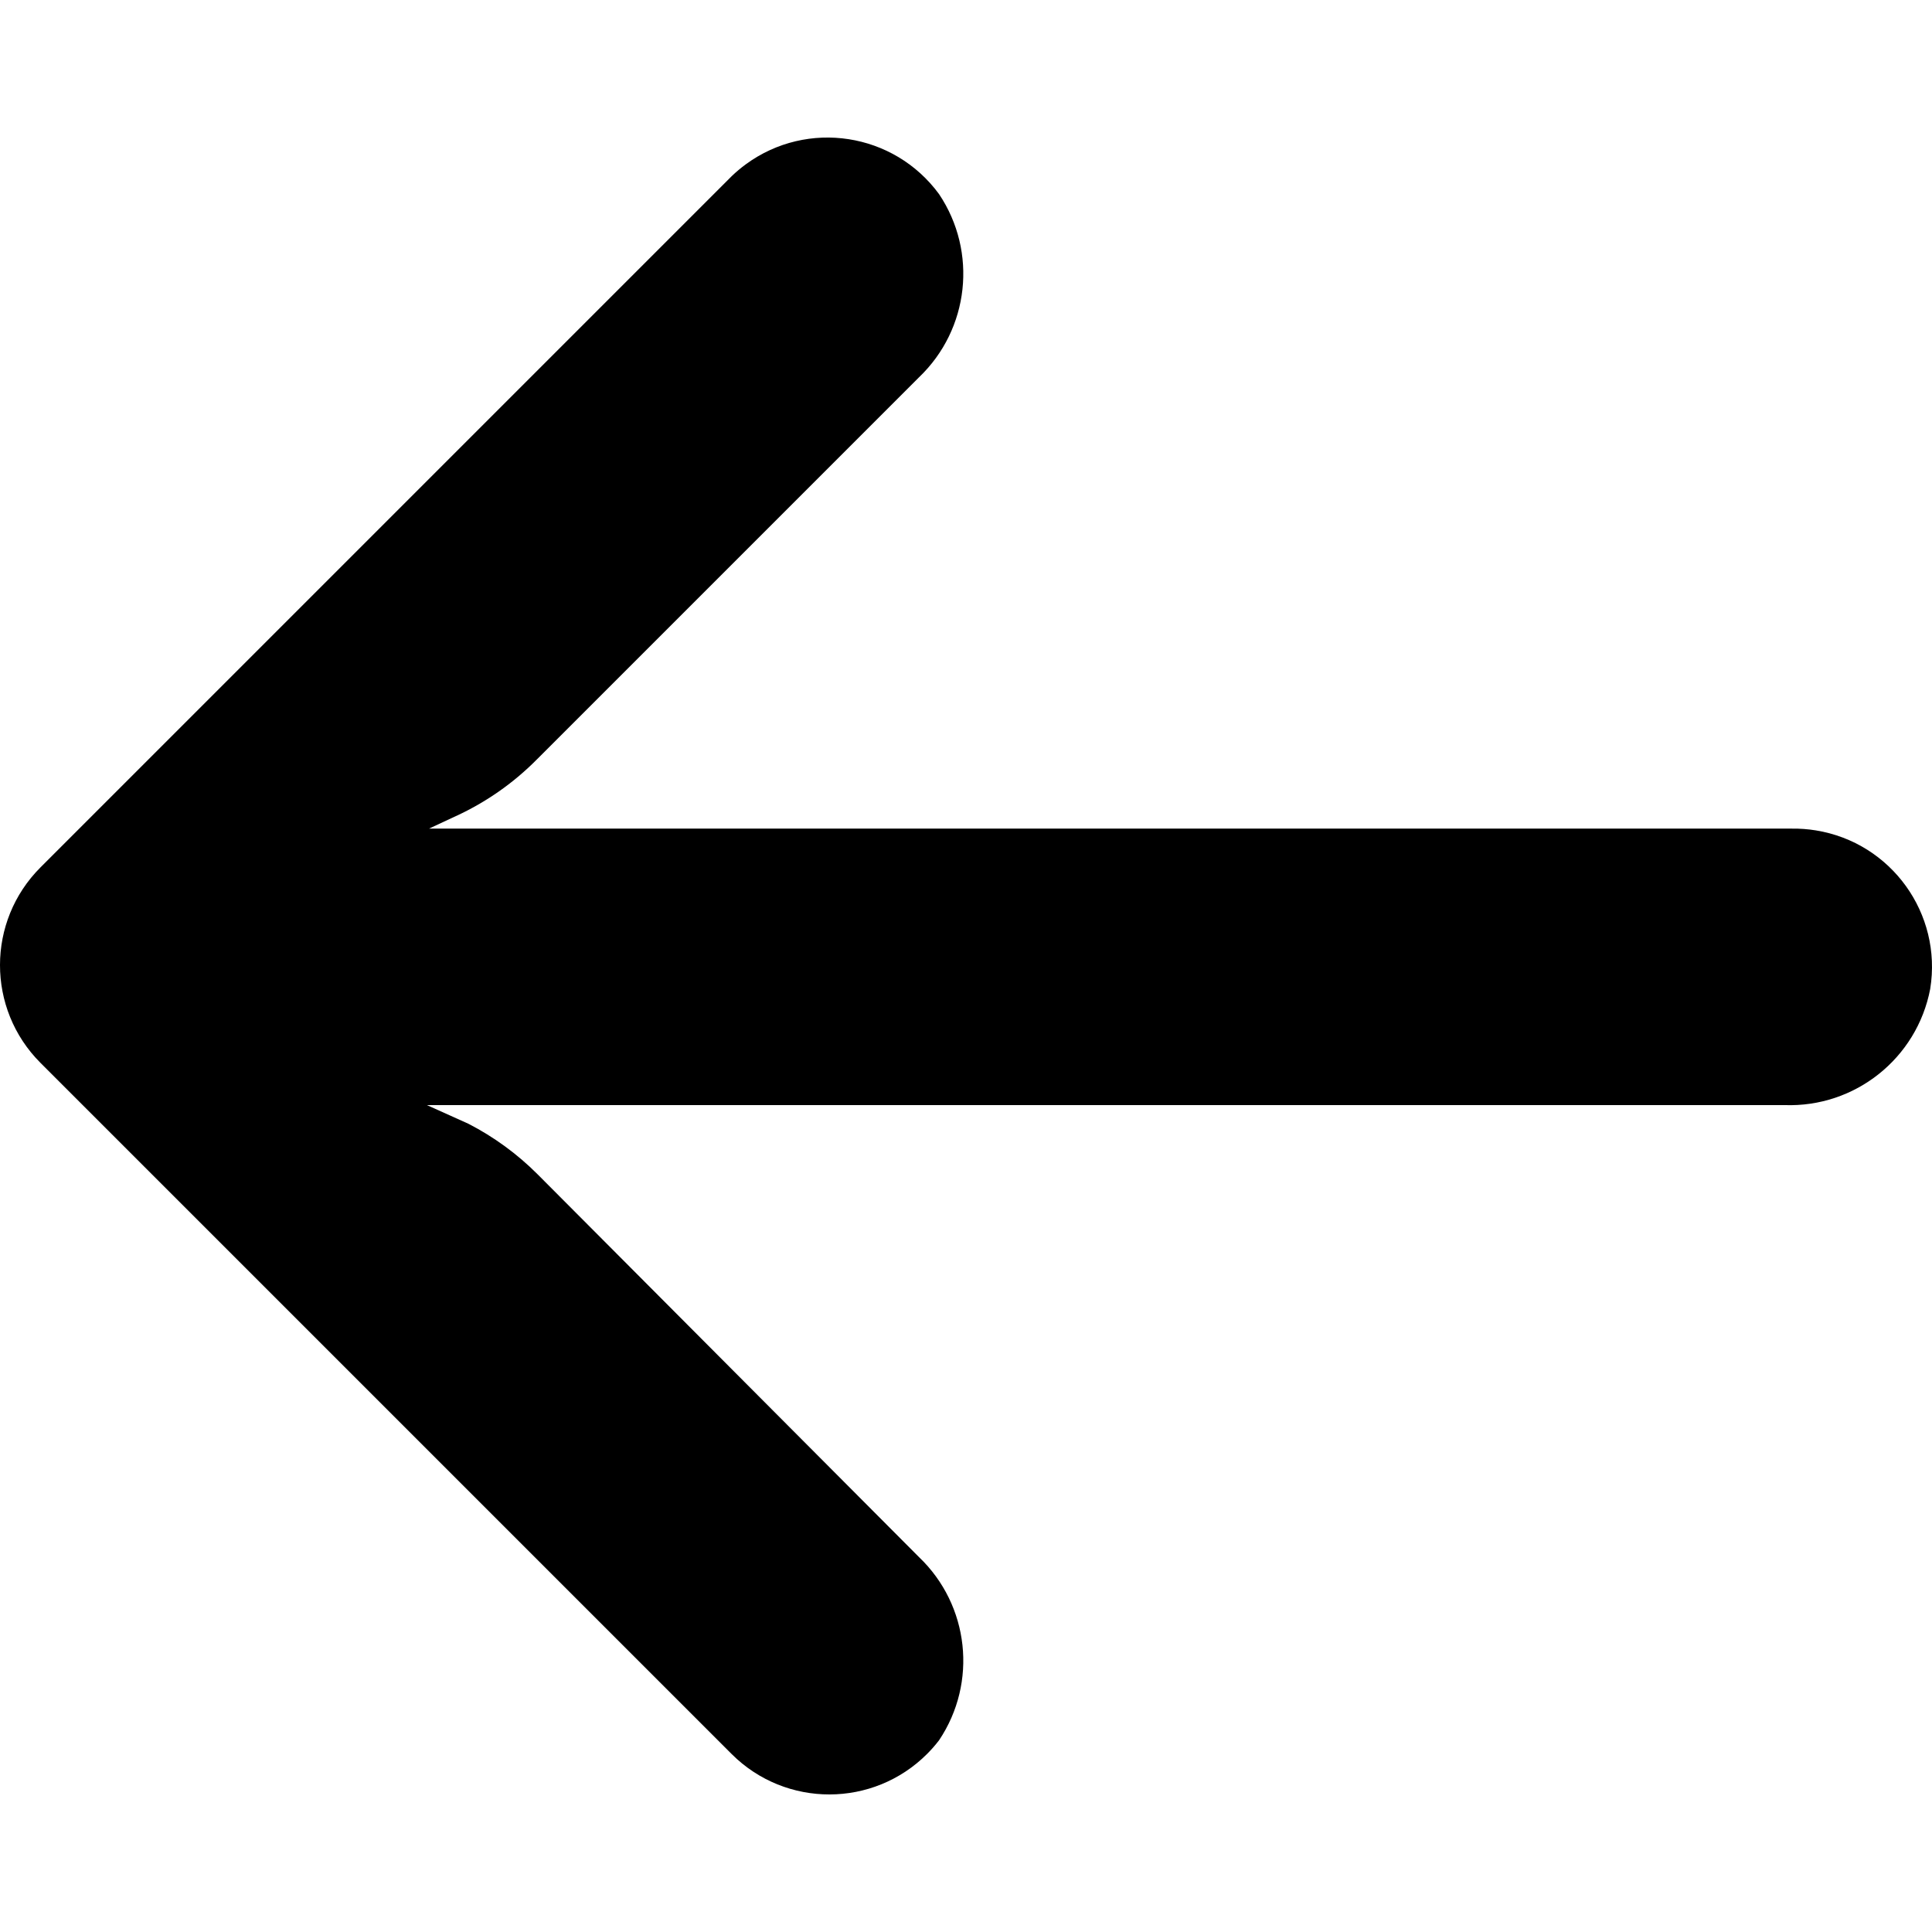
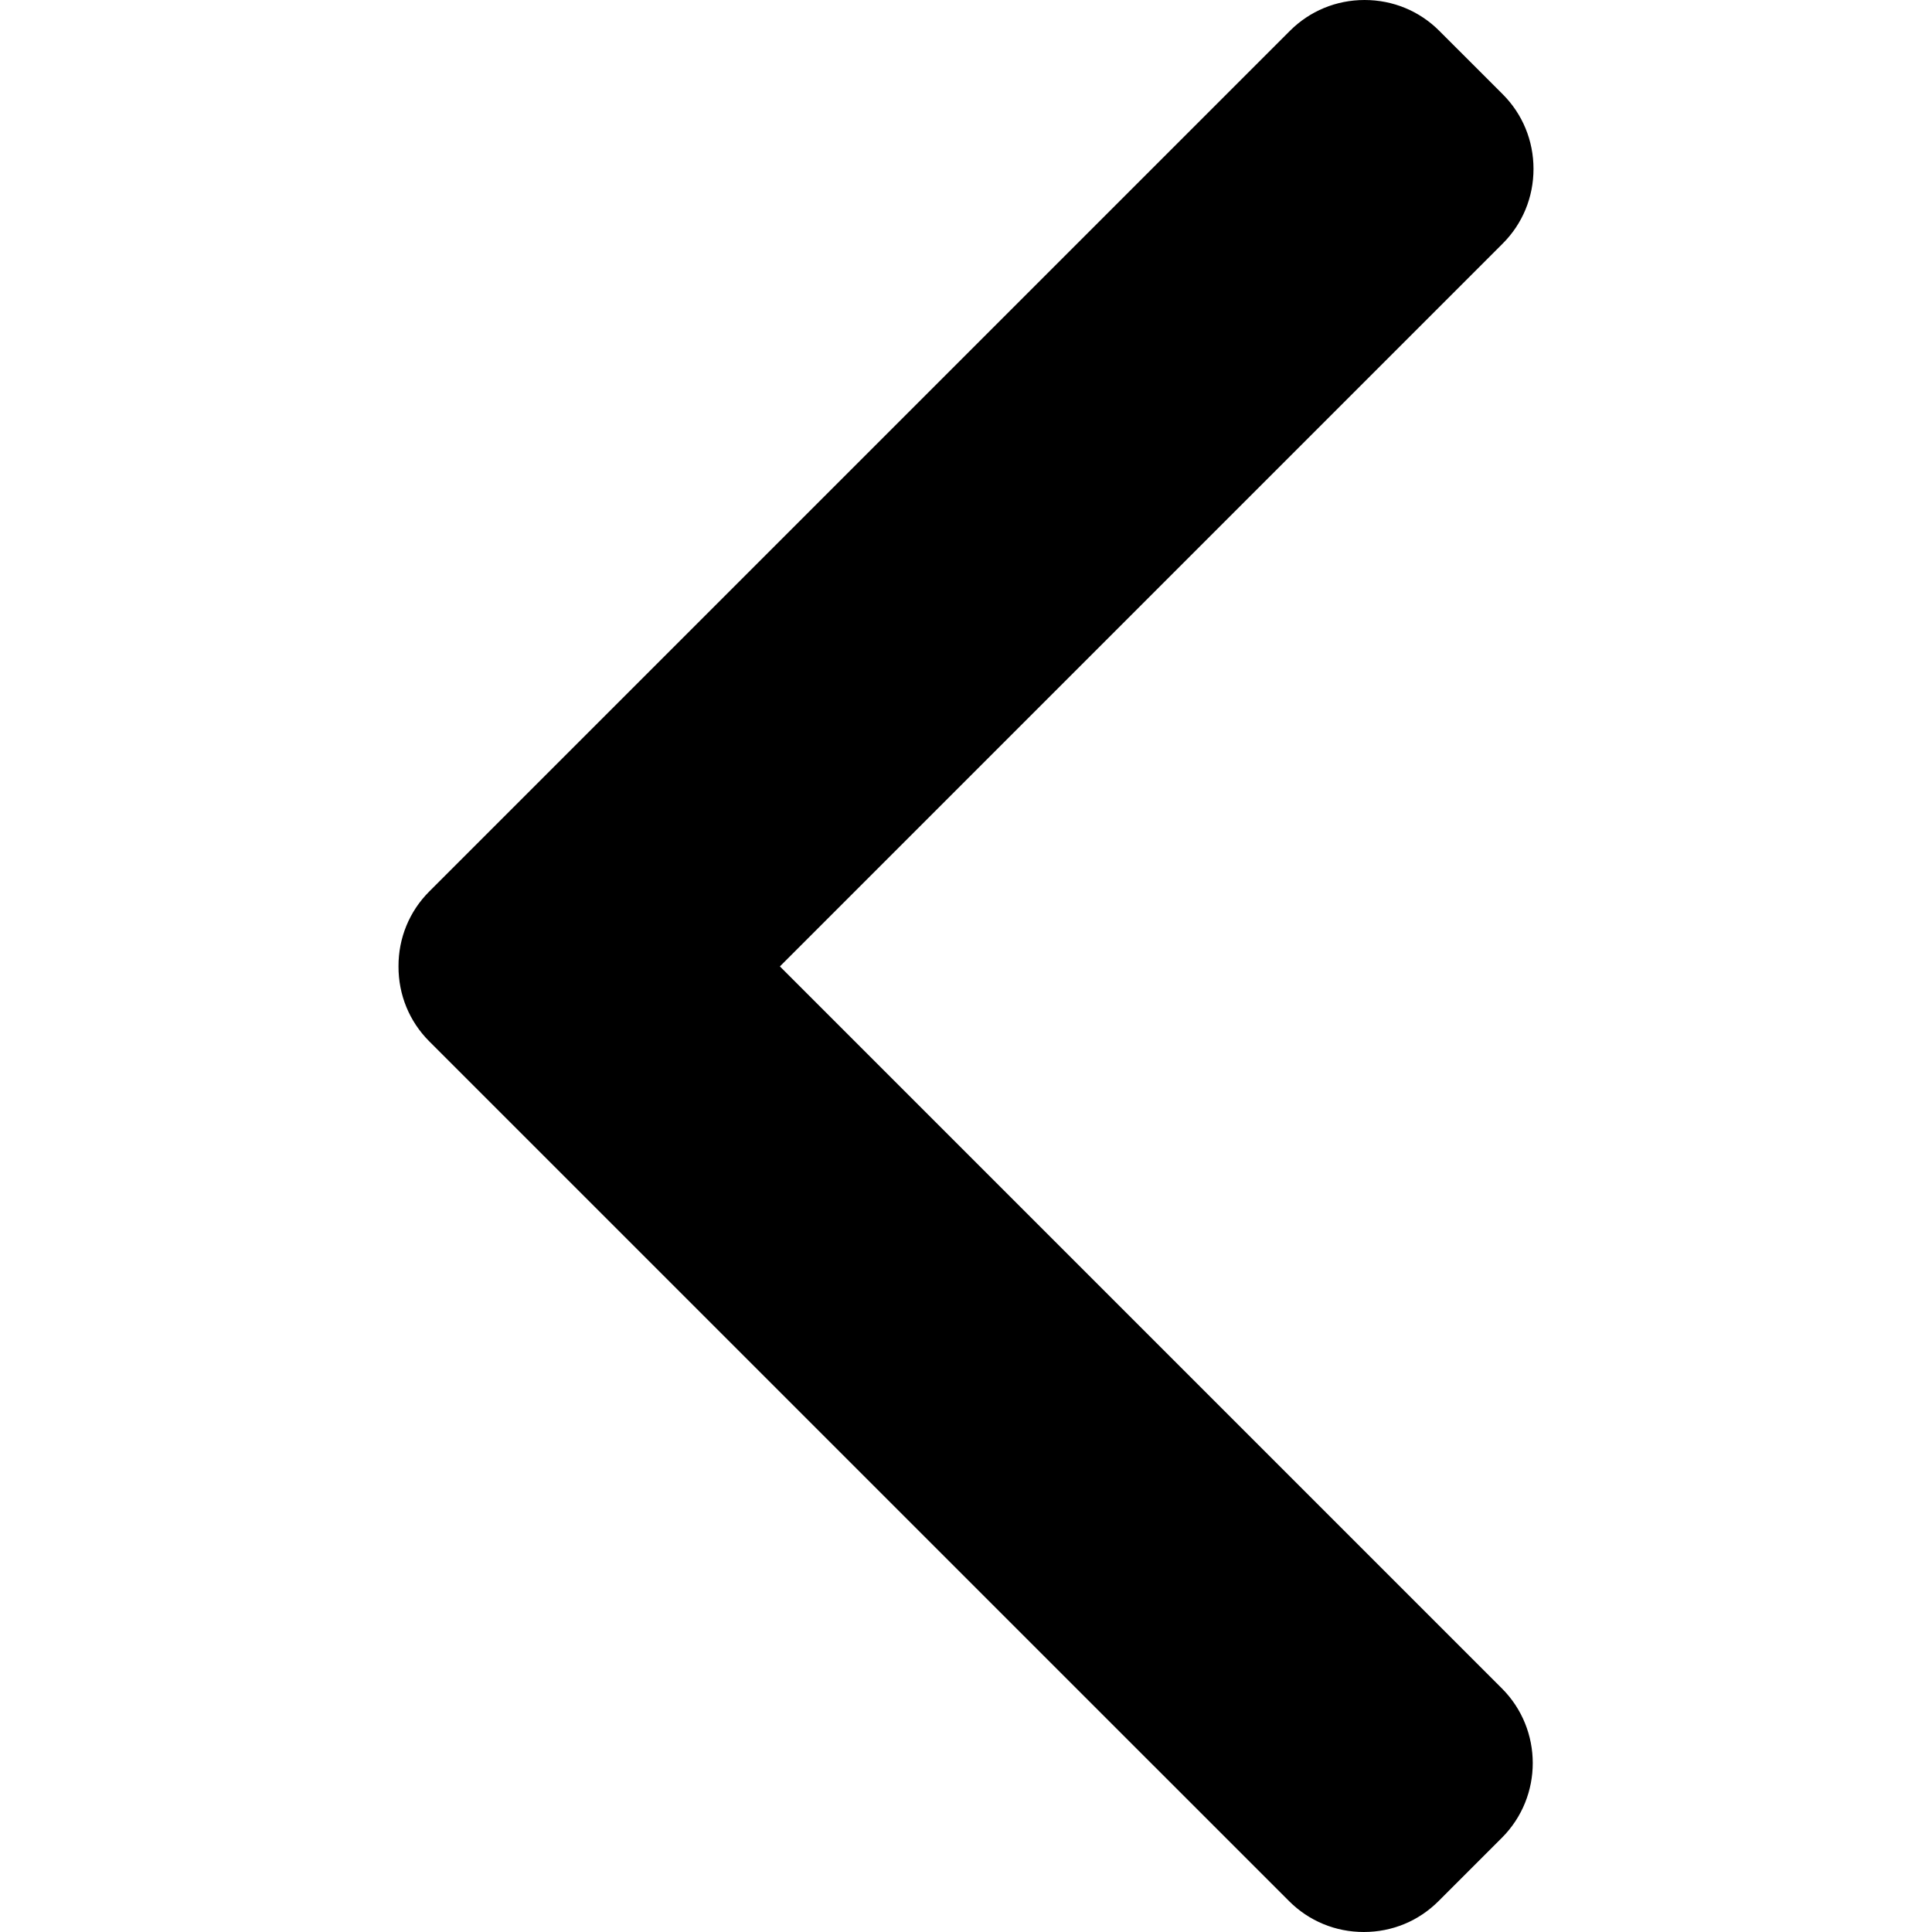
- <svg xmlns="http://www.w3.org/2000/svg" version="1.1" id="Capa_1" x="0px" y="0px" viewBox="0 0 447.243 447.243" style="enable-background:new 0 0 447.243 447.243;" xml:space="preserve">
+ <svg xmlns="http://www.w3.org/2000/svg" version="1.1" id="Layer_1" x="0px" y="0px" viewBox="0 0 492 492" style="enable-background:new 0 0 492 492;" xml:space="preserve">
  <g>
    <g>
-       <path d="M420.361,192.229c-1.83-0.297-3.682-0.434-5.535-0.41H99.305l6.88-3.2c6.725-3.183,12.843-7.515,18.08-12.8l88.48-88.48    c11.653-11.124,13.611-29.019,4.64-42.4c-10.441-14.259-30.464-17.355-44.724-6.914c-1.152,0.844-2.247,1.764-3.276,2.754    l-160,160C-3.119,213.269-3.13,233.53,9.36,246.034c0.008,0.008,0.017,0.017,0.025,0.025l160,160    c12.514,12.479,32.775,12.451,45.255-0.063c0.982-0.985,1.899-2.033,2.745-3.137c8.971-13.381,7.013-31.276-4.64-42.4    l-88.32-88.64c-4.695-4.7-10.093-8.641-16-11.68l-9.6-4.32h314.24c16.347,0.607,30.689-10.812,33.76-26.88    C449.654,211.494,437.806,195.059,420.361,192.229z" />
+       <path d="M198.608,246.104L382.664,62.04c5.068-5.056,7.856-11.816,7.856-19.024c0-7.212-2.788-13.968-7.856-19.032l-16.128-16.12    C361.476,2.792,354.712,0,347.504,0s-13.964,2.792-19.028,7.864L109.328,227.008c-5.084,5.08-7.868,11.868-7.848,19.084    c-0.02,7.248,2.76,14.028,7.848,19.112l218.944,218.932c5.064,5.072,11.82,7.864,19.032,7.864c7.208,0,13.964-2.792,19.032-7.864    l16.124-16.12c10.492-10.492,10.492-27.572,0-38.06L198.608,246.104z" />
    </g>
  </g>
  <g>
</g>
  <g>
</g>
  <g>
</g>
  <g>
</g>
  <g>
</g>
  <g>
</g>
  <g>
</g>
  <g>
</g>
  <g>
</g>
  <g>
</g>
  <g>
</g>
  <g>
</g>
  <g>
</g>
  <g>
</g>
  <g>
</g>
</svg>
